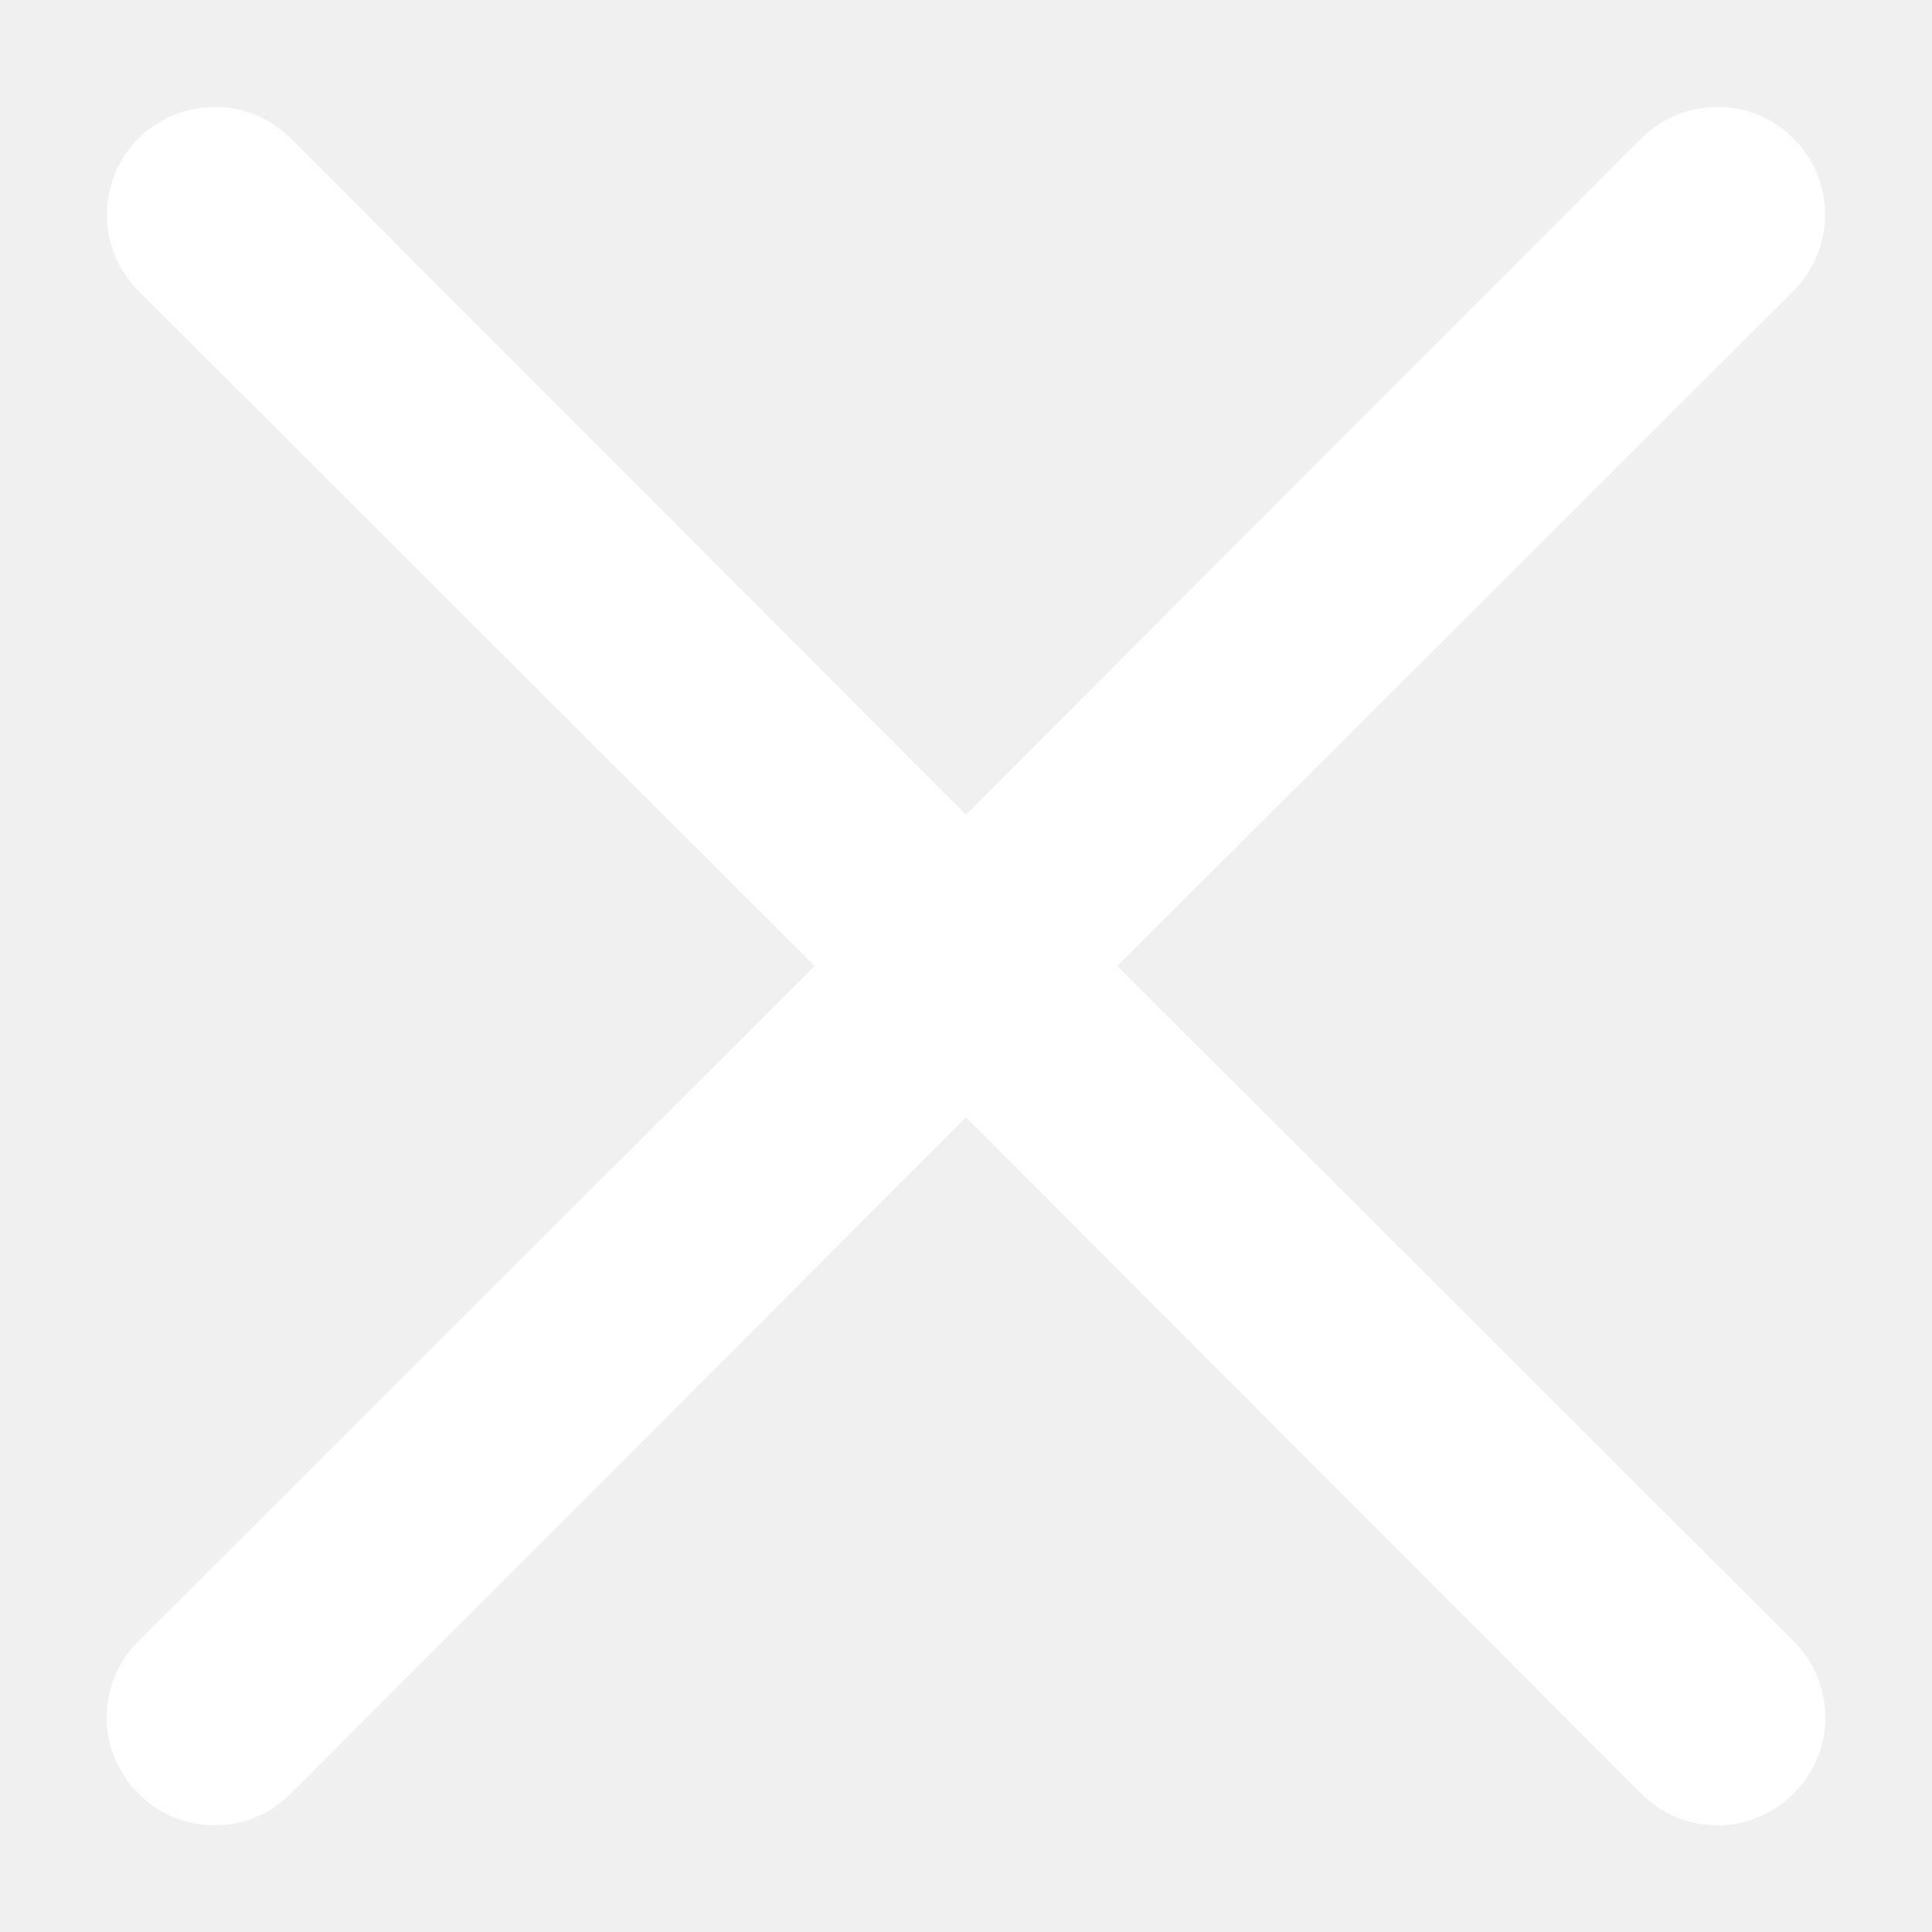
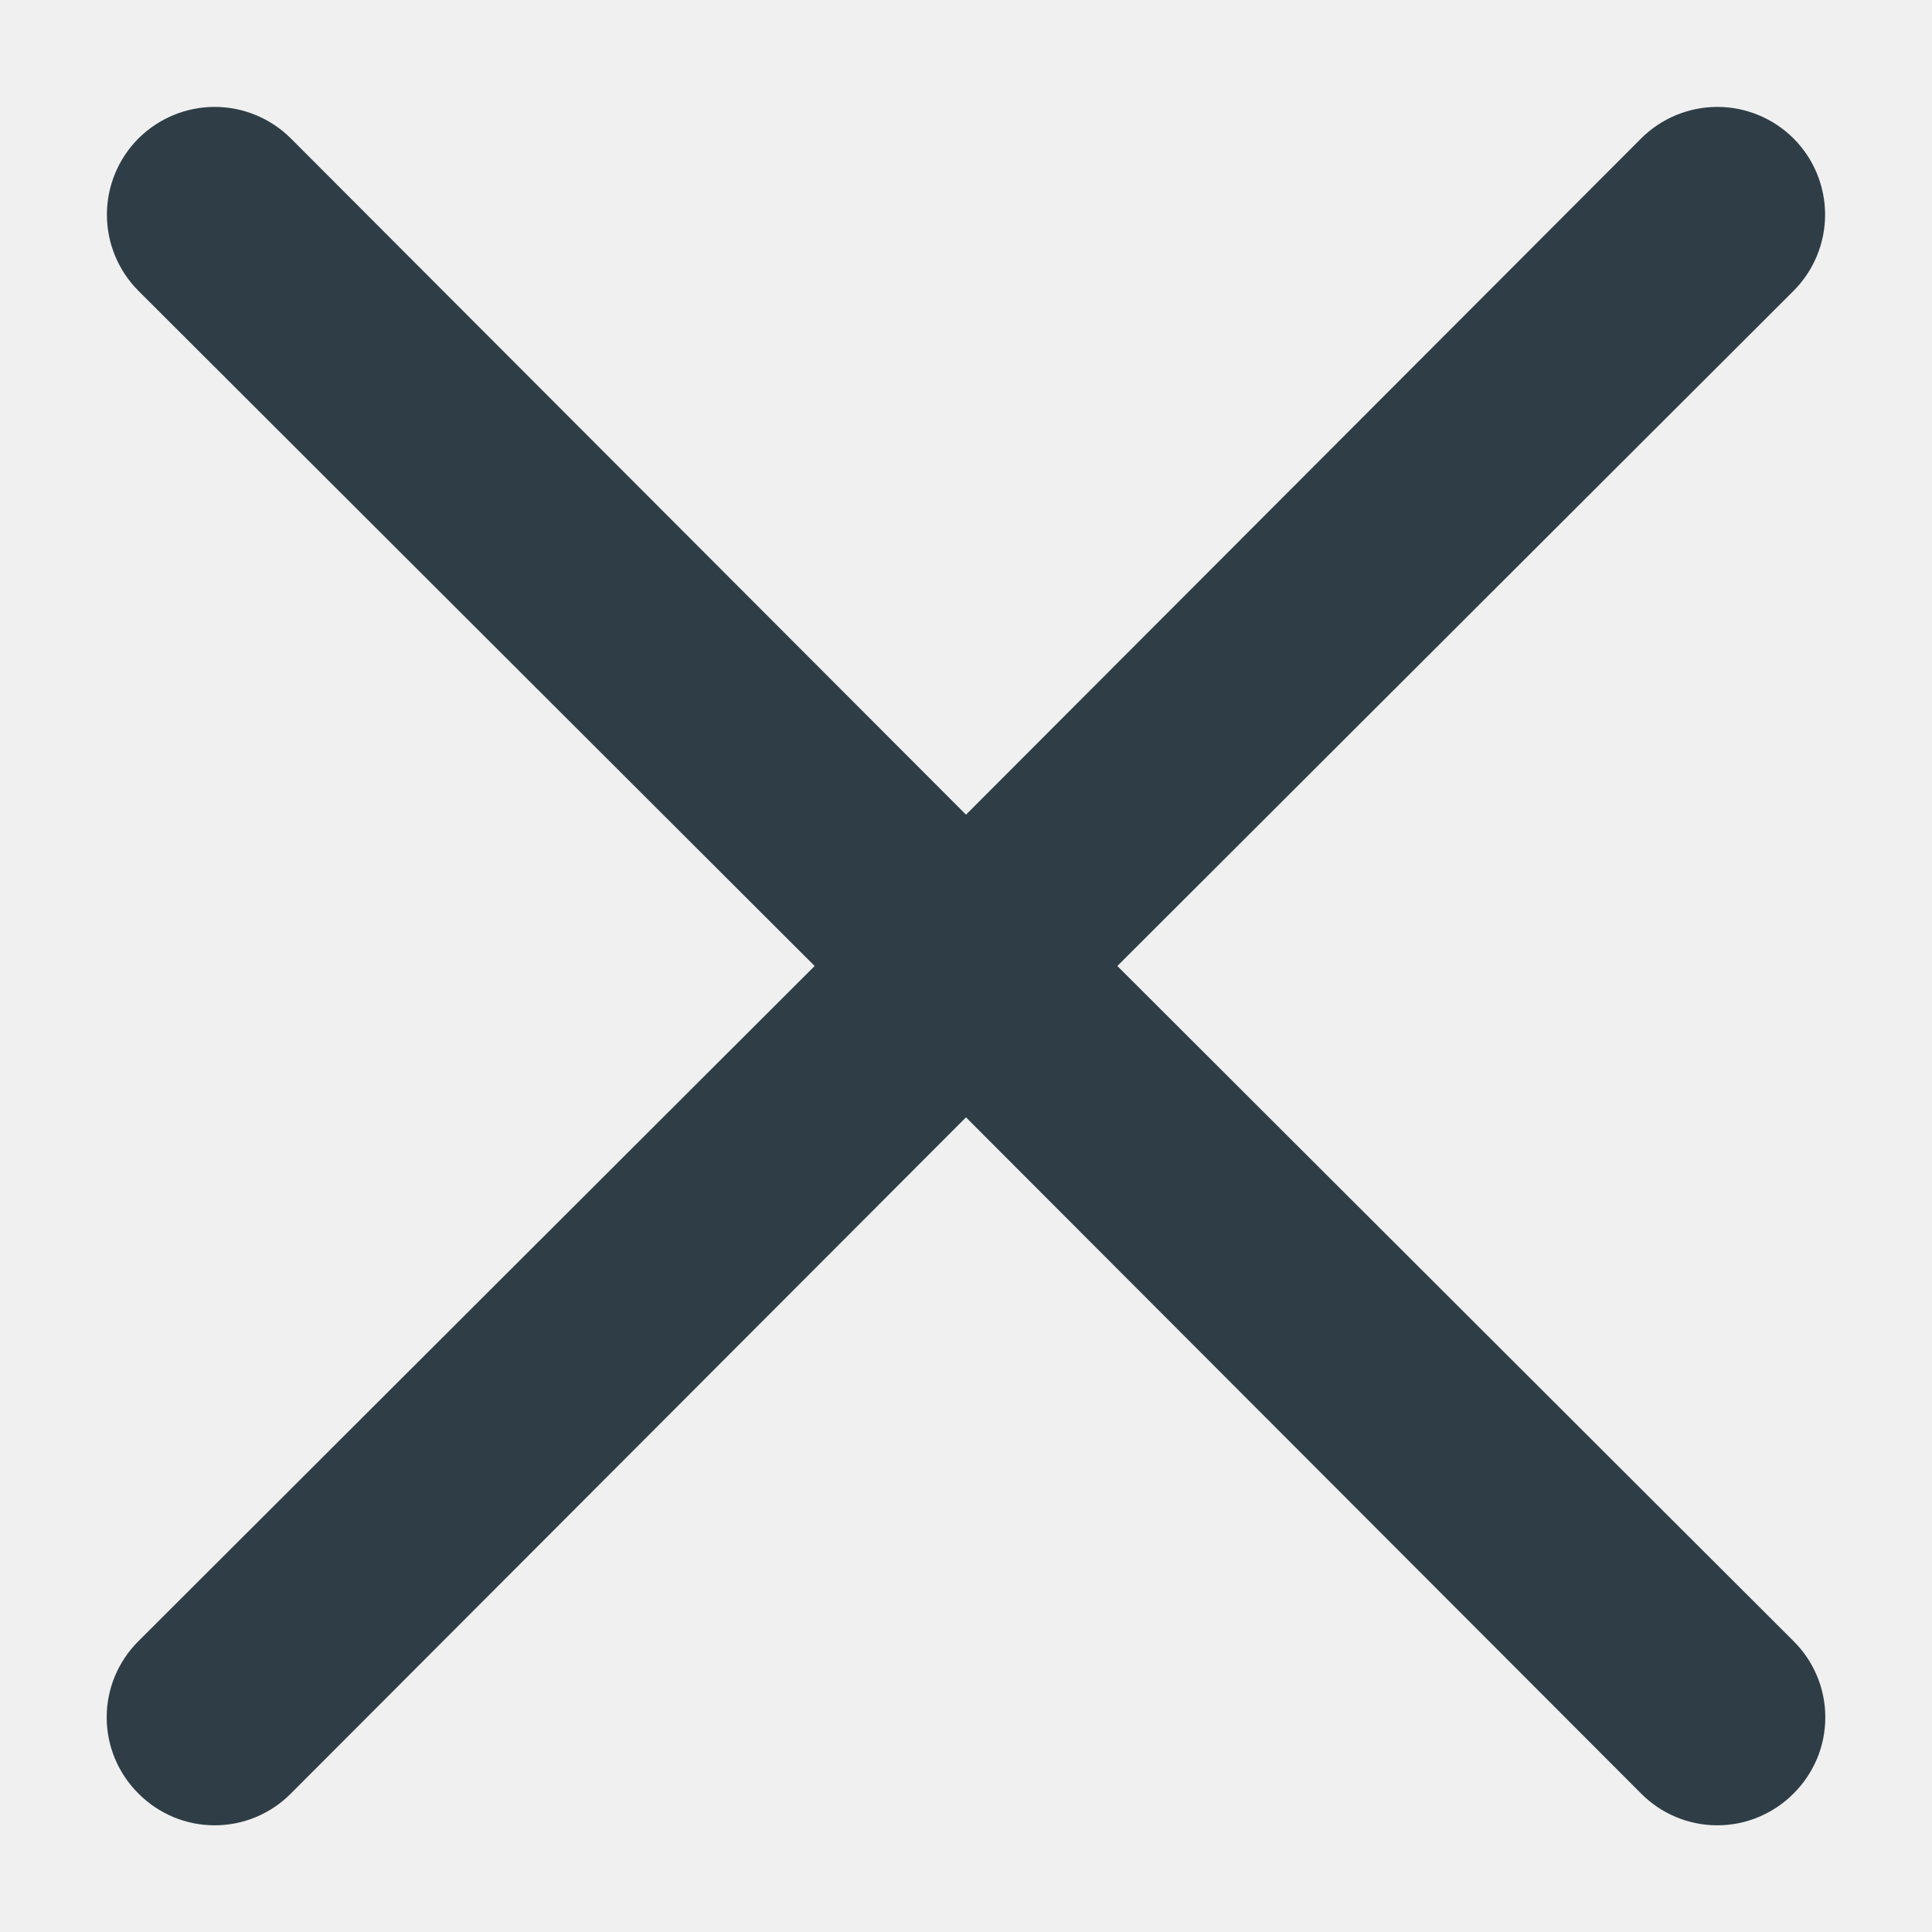
<svg xmlns="http://www.w3.org/2000/svg" width="18" height="18" viewBox="0 0 18 18" fill="#FFF">
-   <path d="M10.41 9L16.71 2.71C16.898 2.522 17.004 2.266 17.004 2C17.004 1.734 16.898 1.478 16.71 1.29C16.522 1.102 16.266 0.996 16 0.996C15.734 0.996 15.478 1.102 15.29 1.29L9 7.59L2.71 1.29C2.522 1.102 2.266 0.996 2 0.996C1.734 0.996 1.478 1.102 1.29 1.29C1.102 1.478 0.996 1.734 0.996 2C0.996 2.266 1.102 2.522 1.29 2.71L7.59 9L1.29 15.29C1.196 15.383 1.122 15.494 1.071 15.615C1.02 15.737 0.994 15.868 0.994 16C0.994 16.132 1.02 16.263 1.071 16.385C1.122 16.506 1.196 16.617 1.29 16.71C1.383 16.804 1.494 16.878 1.615 16.929C1.737 16.98 1.868 17.006 2 17.006C2.132 17.006 2.263 16.98 2.385 16.929C2.506 16.878 2.617 16.804 2.71 16.71L9 10.41L15.29 16.71C15.383 16.804 15.493 16.878 15.615 16.929C15.737 16.98 15.868 17.006 16 17.006C16.132 17.006 16.263 16.98 16.384 16.929C16.506 16.878 16.617 16.804 16.71 16.71C16.804 16.617 16.878 16.506 16.929 16.385C16.98 16.263 17.006 16.132 17.006 16C17.006 15.868 16.98 15.737 16.929 15.615C16.878 15.494 16.804 15.383 16.71 15.29L10.41 9Z" fill="#FFFFFF" />
+   <path d="M10.41 9L16.71 2.71C16.898 2.522 17.004 2.266 17.004 2C17.004 1.734 16.898 1.478 16.71 1.29C16.522 1.102 16.266 0.996 16 0.996C15.734 0.996 15.478 1.102 15.29 1.29L9 7.59L2.71 1.29C2.522 1.102 2.266 0.996 2 0.996C1.734 0.996 1.478 1.102 1.29 1.29C1.102 1.478 0.996 1.734 0.996 2C0.996 2.266 1.102 2.522 1.29 2.71L7.59 9L1.29 15.29C1.196 15.383 1.122 15.494 1.071 15.615C1.02 15.737 0.994 15.868 0.994 16C0.994 16.132 1.02 16.263 1.071 16.385C1.122 16.506 1.196 16.617 1.29 16.71C1.383 16.804 1.494 16.878 1.615 16.929C1.737 16.98 1.868 17.006 2 17.006C2.132 17.006 2.263 16.98 2.385 16.929C2.506 16.878 2.617 16.804 2.71 16.71L9 10.41L15.29 16.71C15.383 16.804 15.493 16.878 15.615 16.929C15.737 16.98 15.868 17.006 16 17.006C16.132 17.006 16.263 16.98 16.384 16.929C16.506 16.878 16.617 16.804 16.71 16.71C16.804 16.617 16.878 16.506 16.929 16.385C16.98 16.263 17.006 16.132 17.006 16C17.006 15.868 16.98 15.737 16.929 15.615C16.878 15.494 16.804 15.383 16.71 15.29L10.41 9Z" fill="#2f3e46" />
</svg>
